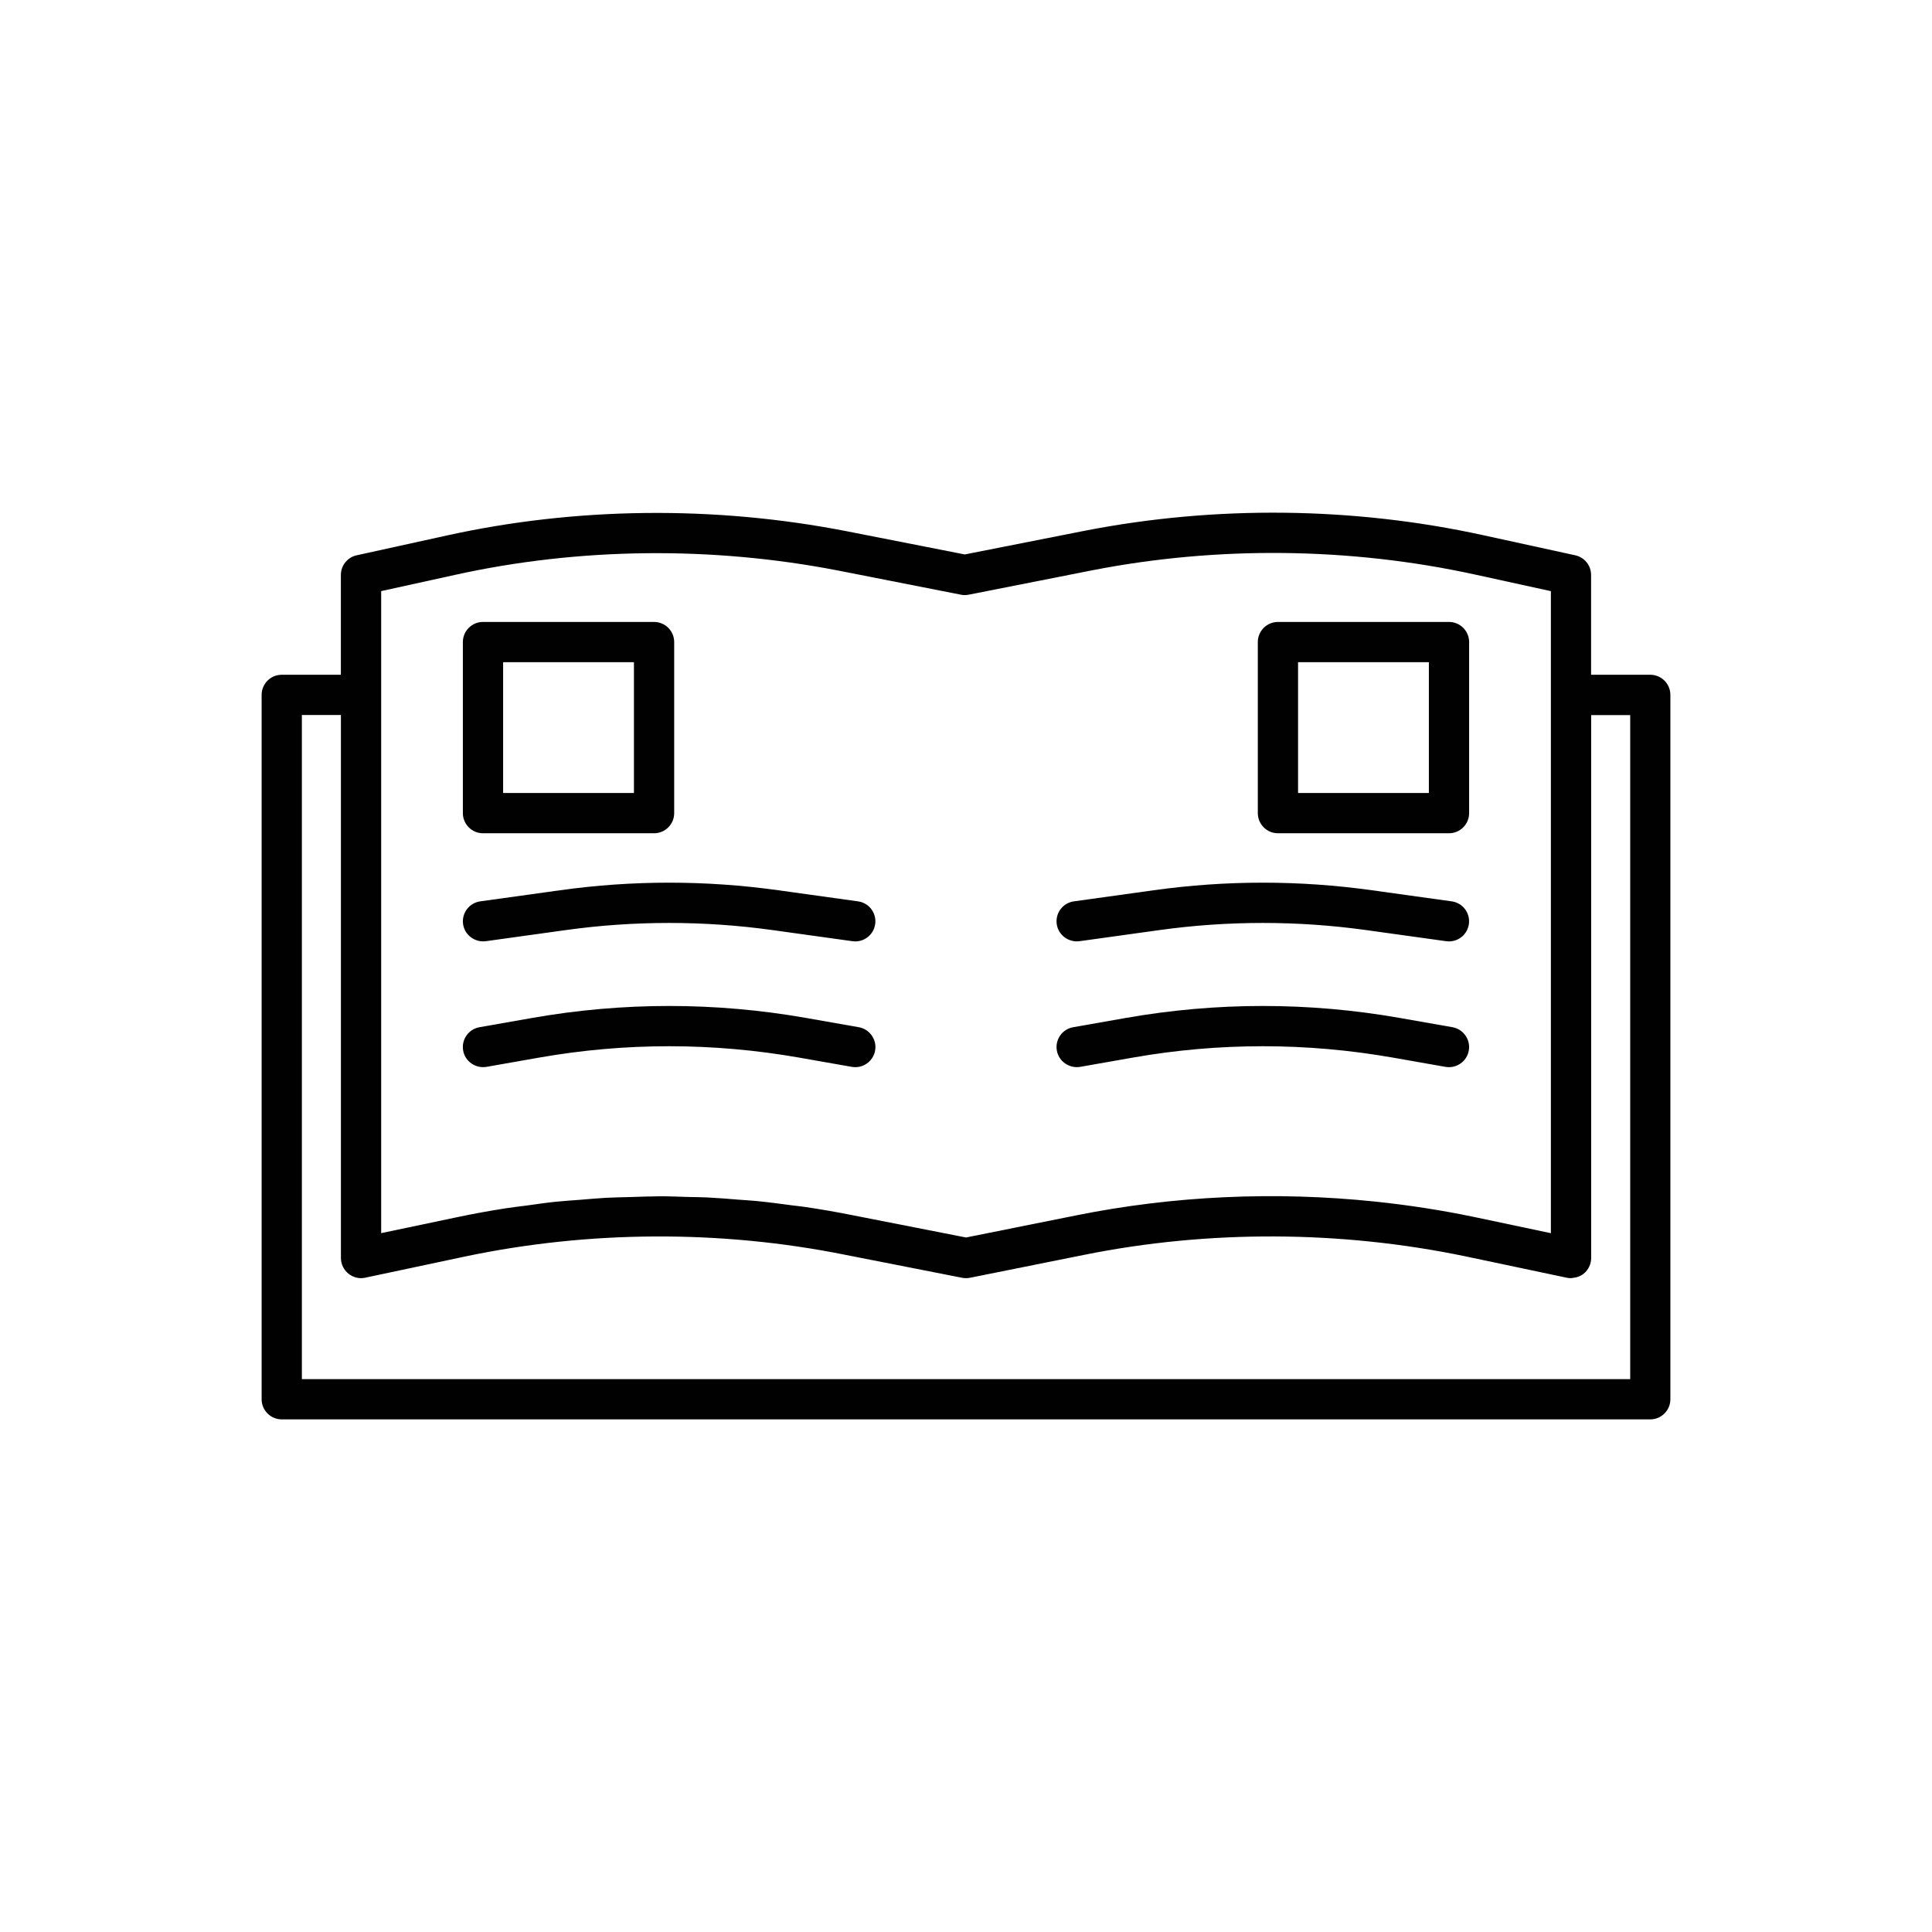
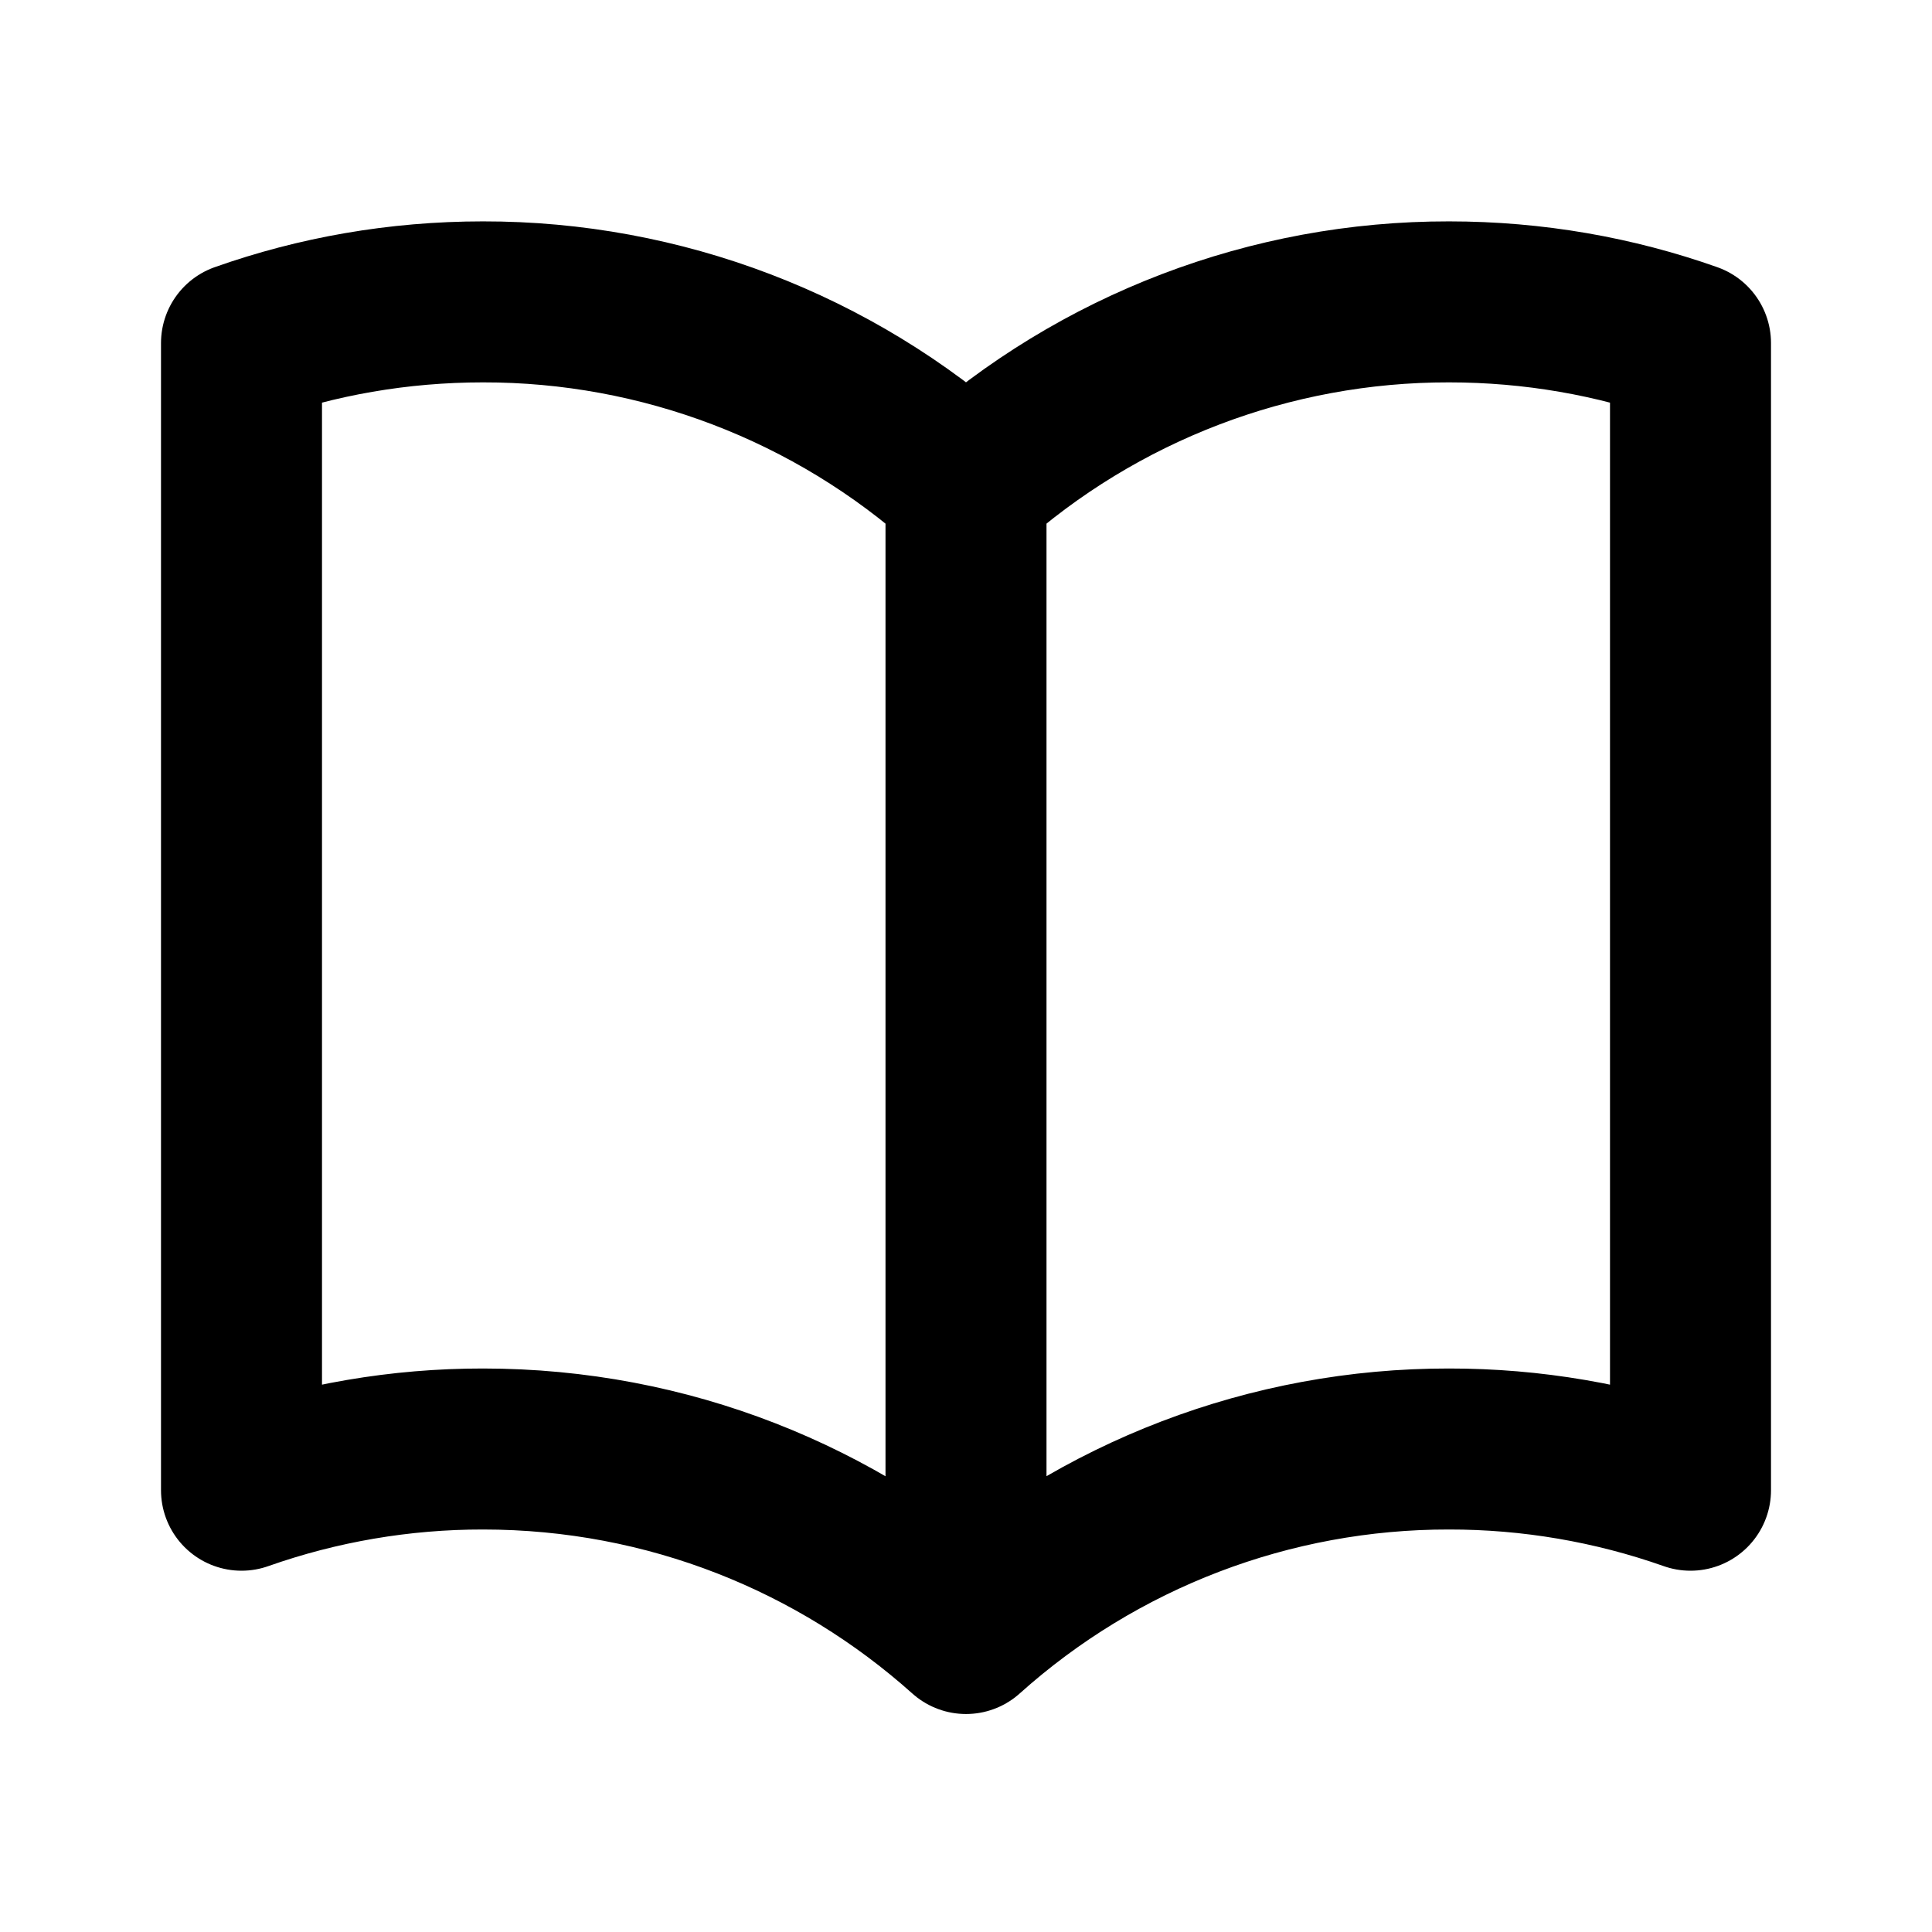
- <svg xmlns="http://www.w3.org/2000/svg" width="800px" height="800px" viewBox="0 0 48 48" id="Layer_1" version="1.1" xml:space="preserve">
-   <style type="text/css">
- 	.st0{fill:#010101;}
- </style>
-   <path class="st0" d="M41,16.764h-1.47v-2.48c0-0.235-0.164-0.438-0.394-0.488l-2.29-0.5c-3.223-0.705-6.64-0.743-9.884-0.112  l-2.993,0.591l-2.955-0.581c-3.28-0.637-6.712-0.597-9.922,0.112l-2.23,0.49c-0.229,0.05-0.393,0.253-0.393,0.488v2.48H7  c-0.276,0-0.5,0.224-0.5,0.5v17.5c0,0.276,0.224,0.5,0.5,0.5h34c0.276,0,0.5-0.224,0.5-0.5v-17.5  C41.5,16.988,41.276,16.764,41,16.764z M9.47,14.686l1.838-0.404c3.079-0.68,6.371-0.717,9.516-0.107l3.05,0.6  c0.064,0.013,0.129,0.013,0.193,0l3.089-0.61c3.109-0.604,6.388-0.567,9.479,0.107l1.896,0.415v2.578v13.373l-1.909-0.403  c-0.81-0.169-1.632-0.296-2.458-0.382c-2.479-0.259-5.006-0.145-7.422,0.342l-2.742,0.55l-2.801-0.55  c-0.4-0.081-0.802-0.15-1.207-0.21c-0.103-0.015-0.207-0.024-0.31-0.038c-0.302-0.041-0.604-0.081-0.907-0.11  c-0.138-0.013-0.277-0.02-0.416-0.031c-0.27-0.022-0.54-0.044-0.811-0.057c-0.153-0.007-0.307-0.007-0.461-0.011  c-0.233-0.007-0.466-0.017-0.699-0.017c-0.023,0-0.046,0.002-0.069,0.002c-0.215,0.001-0.43,0.01-0.645,0.017  c-0.206,0.006-0.413,0.008-0.619,0.019c-0.217,0.012-0.433,0.033-0.649,0.05c-0.203,0.016-0.406,0.028-0.608,0.049  c-0.234,0.024-0.465,0.059-0.698,0.091c-0.183,0.025-0.368,0.044-0.55,0.073c-0.413,0.065-0.824,0.14-1.232,0.227L9.47,30.637  V17.264V14.686z M40.5,34.264h-33v-16.5h0.97v13.49c0,0.151,0.068,0.293,0.186,0.389c0.117,0.095,0.271,0.134,0.418,0.101l2.45-0.52  c3.104-0.657,6.38-0.672,9.479-0.048l2.9,0.57c0.065,0.013,0.13,0.012,0.195,0l2.84-0.57c3.089-0.622,6.367-0.609,9.478,0.039  l2.511,0.53c0.034,0.007,0.069,0.011,0.104,0.011c0.027,0,0.052-0.009,0.079-0.013c0.019-0.003,0.038-0.004,0.057-0.01  c0.064-0.018,0.126-0.045,0.18-0.089c0.116-0.095,0.185-0.237,0.185-0.388v-13.49h0.97V34.264z" />
-   <path class="st0" d="M12,20.702h4.25c0.276,0,0.5-0.224,0.5-0.5v-4.25c0-0.276-0.224-0.5-0.5-0.5H12c-0.276,0-0.5,0.224-0.5,0.5  v4.25C11.5,20.478,11.724,20.702,12,20.702z M12.5,16.452h3.25v3.25H12.5V16.452z" />
-   <path class="st0" d="M31.75,20.702H36c0.276,0,0.5-0.224,0.5-0.5v-4.25c0-0.276-0.224-0.5-0.5-0.5h-4.25c-0.276,0-0.5,0.224-0.5,0.5  v4.25C31.25,20.478,31.474,20.702,31.75,20.702z M32.25,16.452h3.25v3.25h-3.25V16.452z" />
-   <path class="st0" d="M13.915,22.118l-1.984,0.276c-0.273,0.038-0.464,0.291-0.426,0.564c0.038,0.274,0.295,0.461,0.564,0.426  l1.984-0.276c1.705-0.237,3.438-0.237,5.143,0l1.984,0.276c0.023,0.003,0.047,0.005,0.07,0.005c0.245,0,0.459-0.181,0.494-0.431  c0.038-0.273-0.152-0.526-0.426-0.564l-1.984-0.276C17.536,21.867,15.714,21.867,13.915,22.118z" />
-   <path class="st0" d="M21.337,25.521l-1.313-0.231c-2.256-0.396-4.543-0.396-6.799,0l-1.313,0.231  c-0.271,0.048-0.453,0.307-0.405,0.579c0.047,0.272,0.31,0.451,0.579,0.406l1.313-0.231c2.141-0.376,4.311-0.375,6.451,0  l1.313,0.231c0.029,0.005,0.059,0.007,0.088,0.007c0.237,0,0.449-0.171,0.491-0.414C21.79,25.829,21.608,25.57,21.337,25.521z" />
-   <path class="st0" d="M26.819,23.384l1.984-0.276c1.705-0.237,3.438-0.237,5.143,0l1.984,0.276c0.023,0.003,0.047,0.005,0.07,0.005  c0.245,0,0.459-0.181,0.494-0.431c0.038-0.273-0.152-0.526-0.426-0.564l-1.984-0.276c-1.799-0.251-3.621-0.251-5.42,0l-1.984,0.276  c-0.273,0.038-0.464,0.291-0.426,0.564C26.293,23.232,26.548,23.419,26.819,23.384z" />
-   <path class="st0" d="M36.087,25.521l-1.313-0.231c-2.256-0.396-4.543-0.396-6.799,0l-1.313,0.231  c-0.271,0.048-0.453,0.307-0.405,0.579c0.047,0.272,0.312,0.451,0.579,0.406l1.313-0.231c2.141-0.376,4.311-0.375,6.451,0  l1.313,0.231c0.029,0.005,0.059,0.007,0.088,0.007c0.237,0,0.449-0.171,0.491-0.414C36.54,25.829,36.358,25.57,36.087,25.521z" />
+ <svg xmlns="http://www.w3.org/2000/svg" data-slot="icon" fill="none" stroke-width="2" stroke="currentColor" viewBox="0 0 24 24" aria-hidden="true">
+   <path stroke-linecap="round" stroke-linejoin="round" d="M12 6.042A8.967 8.967 0 0 0 6 3.75c-1.052 0-2.062.18-3 .512v14.25A8.987 8.987 0 0 1 6 18c2.305 0 4.408.867 6 2.292m0-14.25a8.966 8.966 0 0 1 6-2.292c1.052 0 2.062.18 3 .512v14.25A8.987 8.987 0 0 0 18 18a8.967 8.967 0 0 0-6 2.292m0-14.25v14.25" />
</svg>
